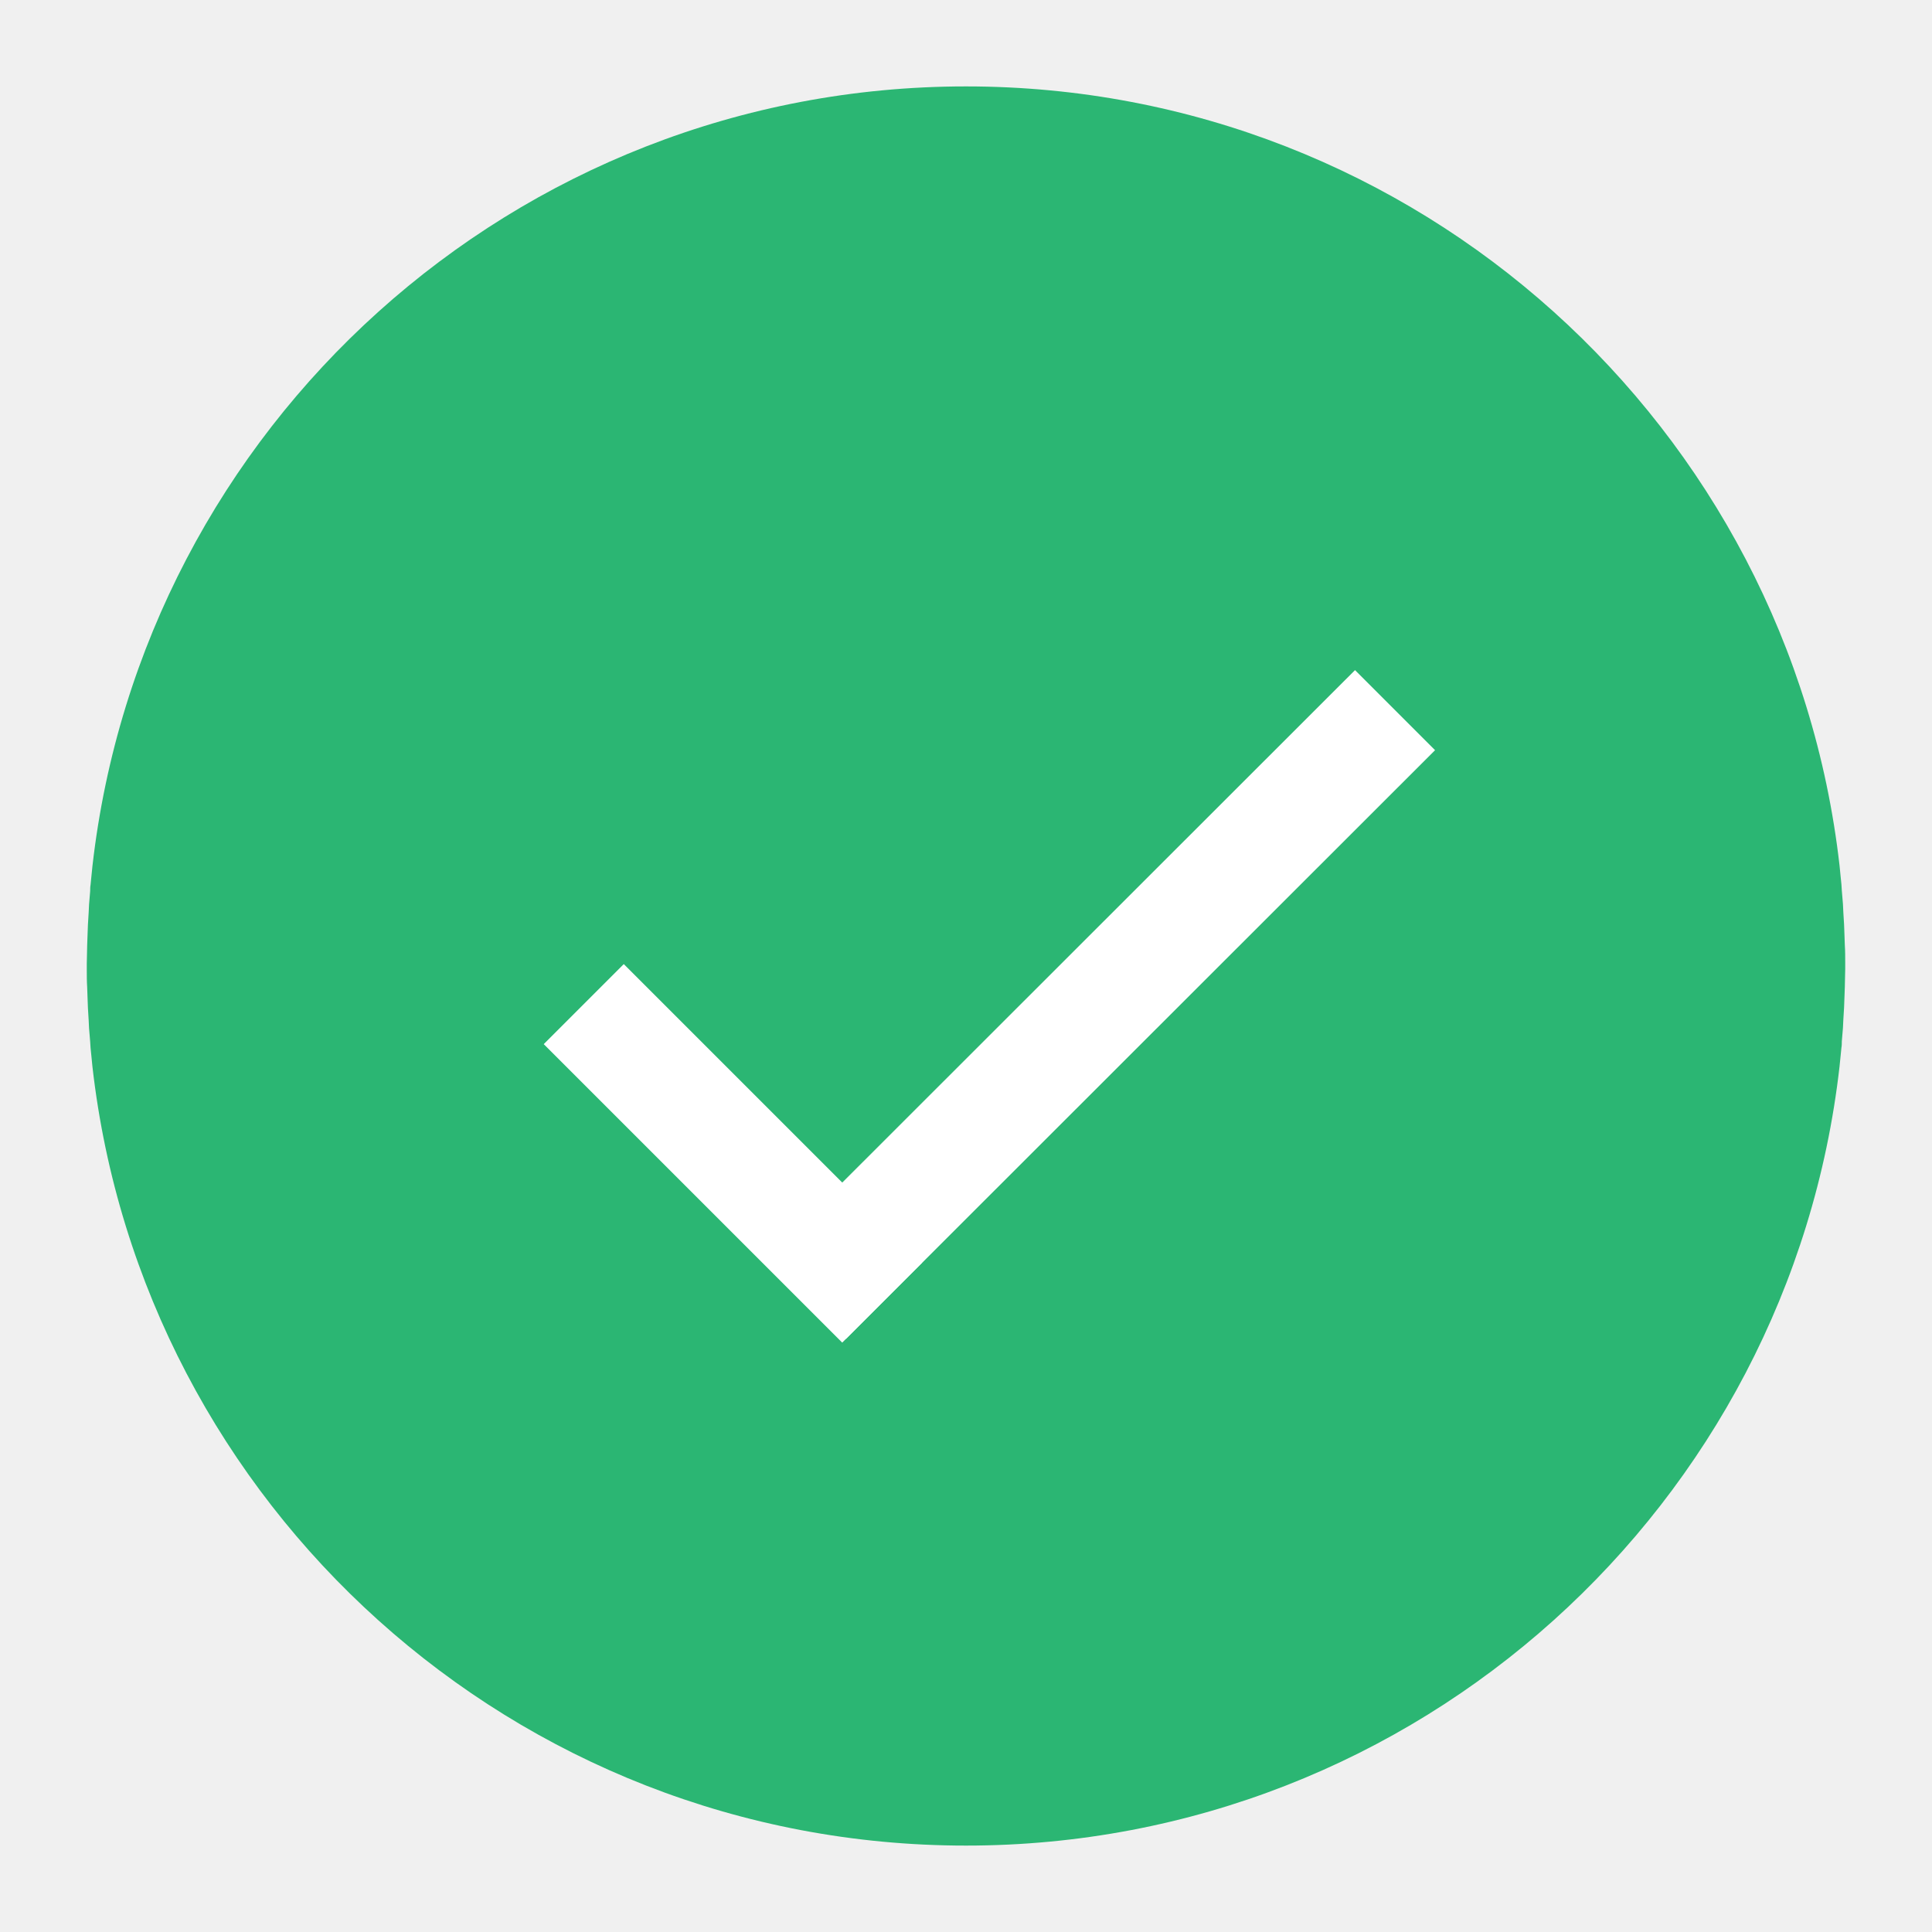
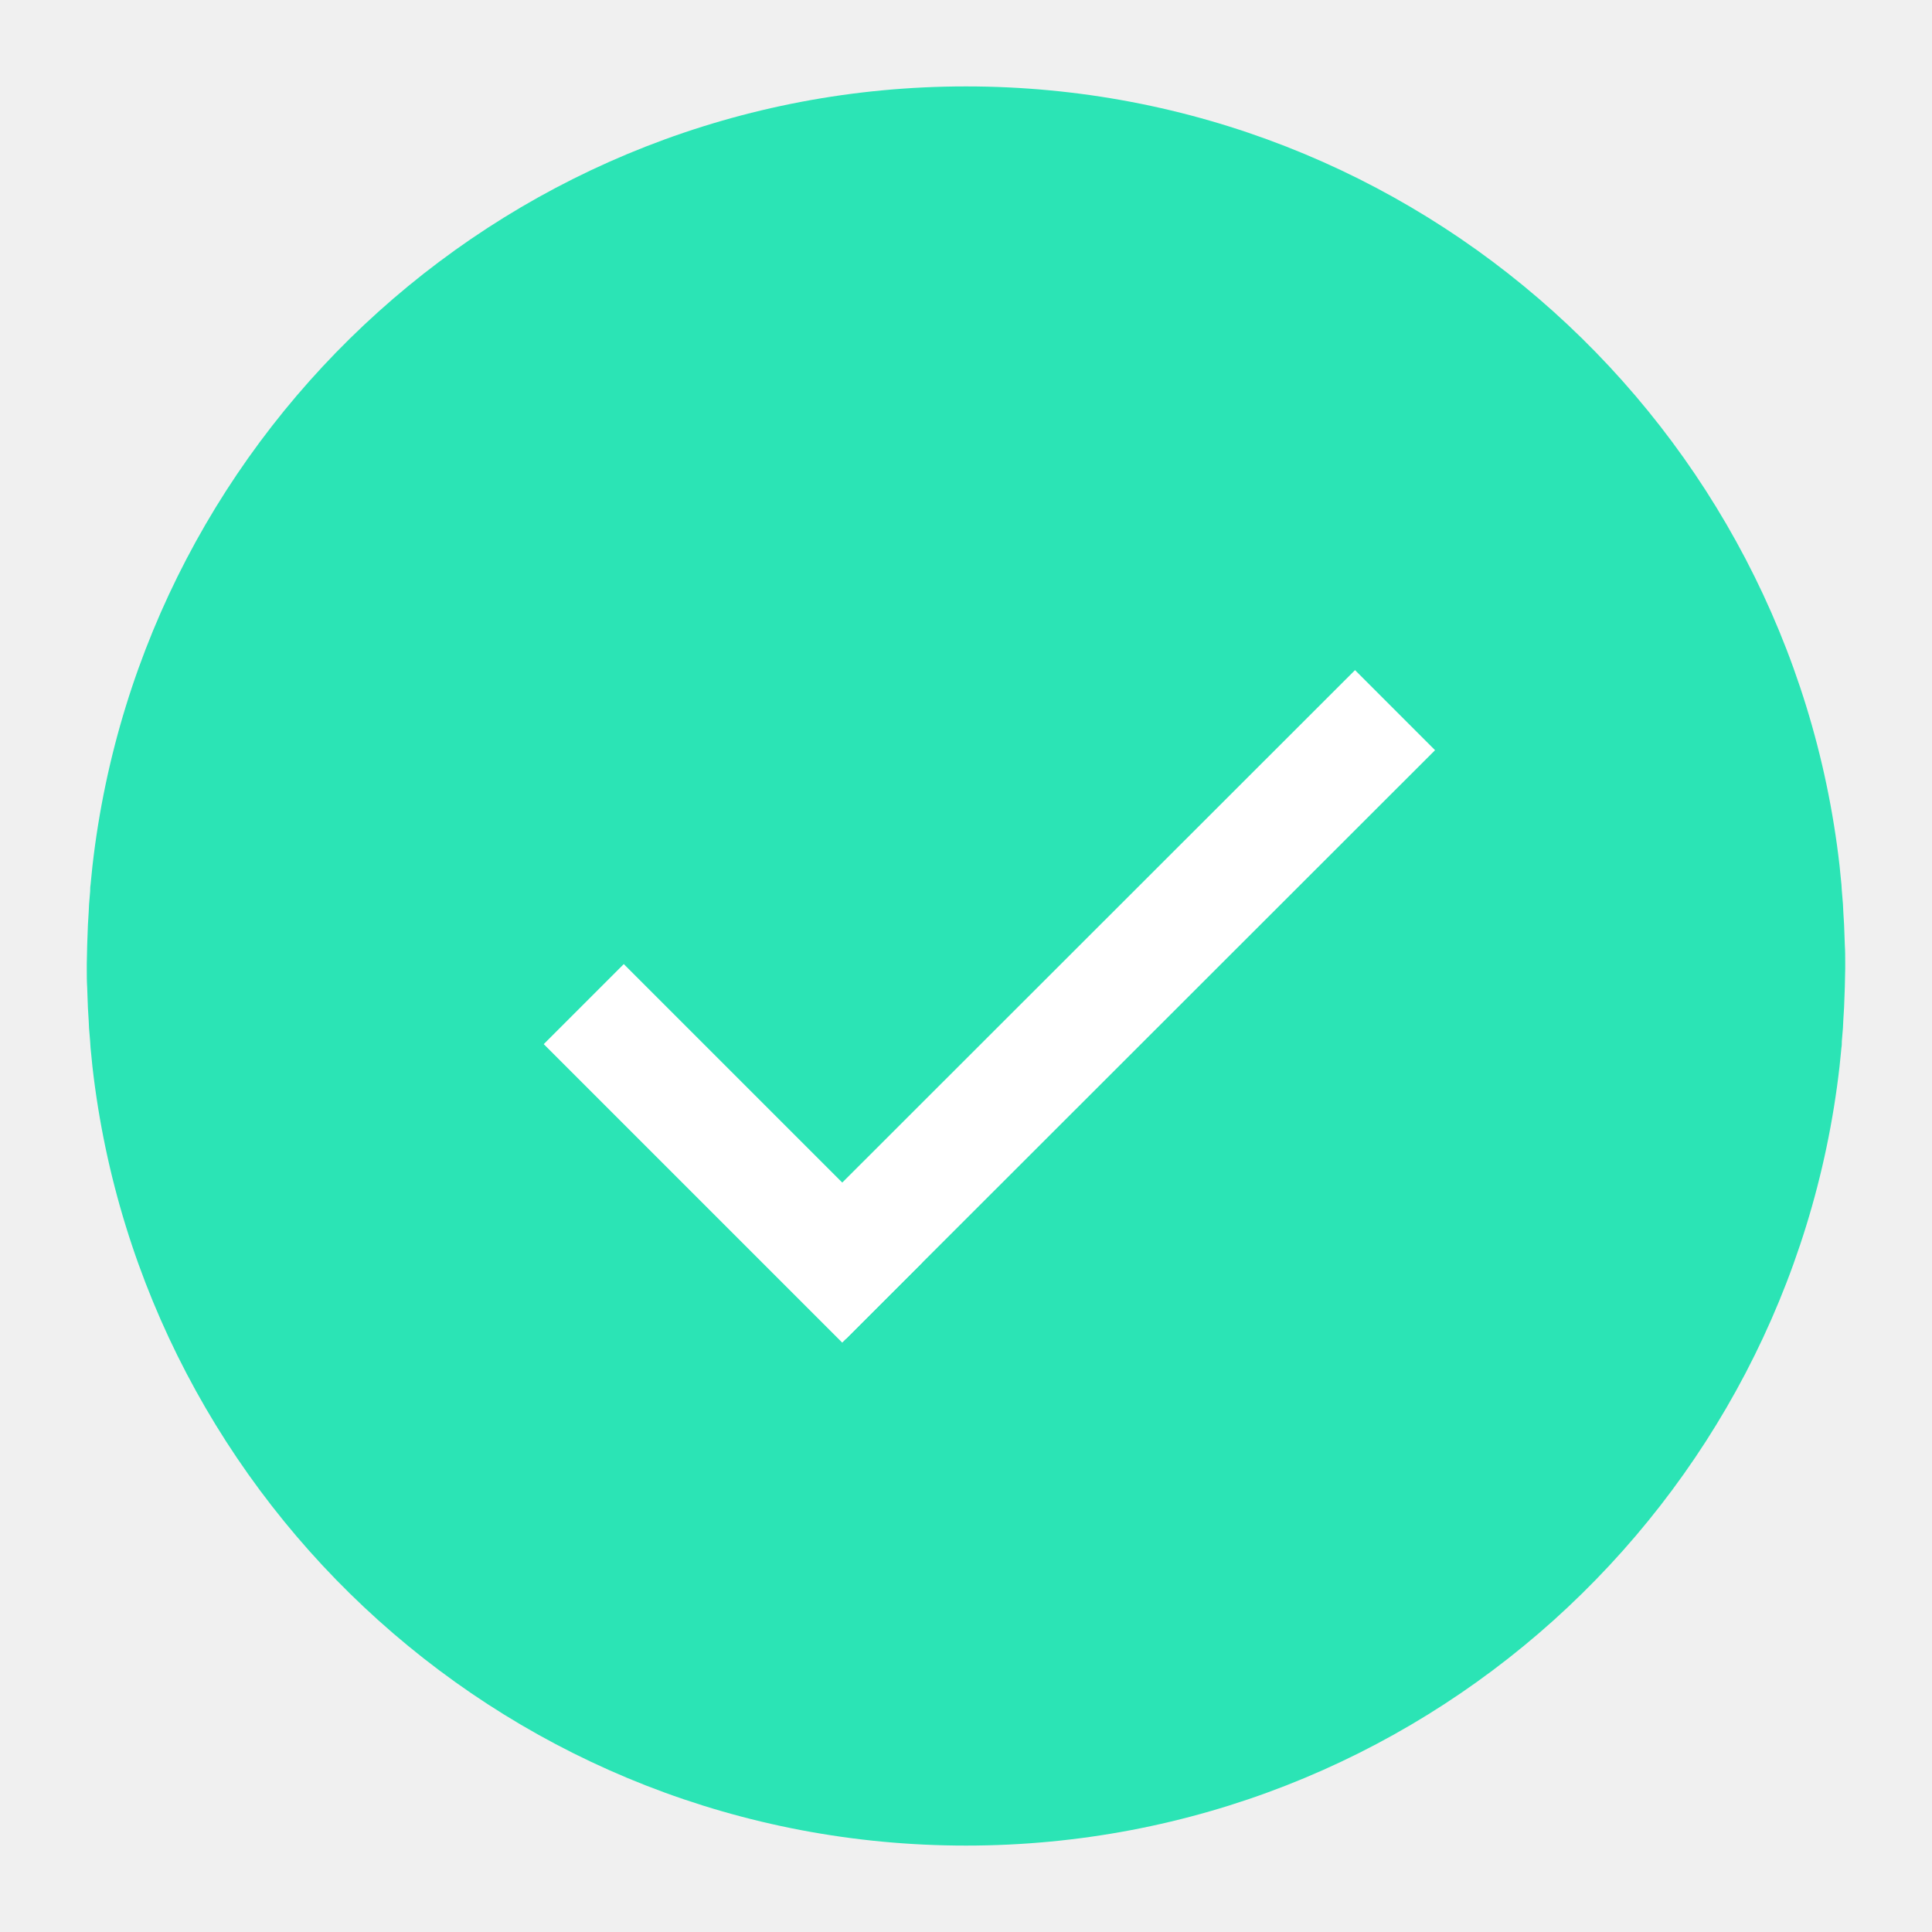
<svg xmlns="http://www.w3.org/2000/svg" id="Layer_1" style="enable-background:new 0 0 512 512;" version="1.1" viewBox="0 0 512 512" xml:space="preserve">
  <style type="text/css">
- 	.st0{fill:#2BB673;}
+ 	.st0{fill:#2be4b5;}
	.st1{fill:none;stroke:#FFFFFF;stroke-width:30;stroke-miterlimit:10;}
</style>
  <path class="st0" d="M489,255.9c0-0.2,0-0.5,0-0.7c0-1.6,0-3.2-0.1-4.7c0-0.9-0.1-1.8-0.1-2.8c0-0.9-0.1-1.8-0.1-2.7  c-0.1-1.1-0.1-2.2-0.2-3.3c0-0.7-0.1-1.4-0.1-2.1c-0.1-1.2-0.2-2.4-0.3-3.6c0-0.5-0.1-1.1-0.1-1.6c-0.1-1.3-0.3-2.6-0.4-4  c0-0.3-0.1-0.7-0.1-1C474.3,113.2,375.7,22.9,256,22.9S37.7,113.2,24.5,229.5c0,0.3-0.1,0.7-0.1,1c-0.1,1.3-0.3,2.6-0.4,4  c-0.1,0.5-0.1,1.1-0.1,1.6c-0.1,1.2-0.2,2.4-0.3,3.6c0,0.7-0.1,1.4-0.1,2.1c-0.1,1.1-0.1,2.2-0.2,3.3c0,0.9-0.1,1.8-0.1,2.7  c0,0.9-0.1,1.8-0.1,2.8c0,1.6-0.1,3.2-0.1,4.7c0,0.2,0,0.5,0,0.7c0,0,0,0,0,0.1s0,0,0,0.1c0,0.2,0,0.5,0,0.7c0,1.6,0,3.2,0.1,4.7  c0,0.9,0.1,1.8,0.1,2.8c0,0.9,0.1,1.8,0.1,2.7c0.1,1.1,0.1,2.2,0.2,3.3c0,0.7,0.1,1.4,0.1,2.1c0.1,1.2,0.2,2.4,0.3,3.6  c0,0.5,0.1,1.1,0.1,1.6c0.1,1.3,0.3,2.6,0.4,4c0,0.3,0.1,0.7,0.1,1C37.7,398.8,136.3,489.1,256,489.1s218.3-90.3,231.5-206.5  c0-0.3,0.1-0.7,0.1-1c0.1-1.3,0.3-2.6,0.4-4c0.1-0.5,0.1-1.1,0.1-1.6c0.1-1.2,0.2-2.4,0.3-3.6c0-0.7,0.1-1.4,0.1-2.1  c0.1-1.1,0.1-2.2,0.2-3.3c0-0.9,0.1-1.8,0.1-2.7c0-0.9,0.1-1.8,0.1-2.8c0-1.6,0.1-3.2,0.1-4.7c0-0.2,0-0.5,0-0.7  C489,256,489,256,489,255.9C489,256,489,256,489,255.9z" id="XMLID_3_" />
  <g id="XMLID_1_">
    <line class="st1" id="XMLID_2_" x1="213.6" x2="369.7" y1="344.2" y2="188.2" />
    <line class="st1" id="XMLID_4_" x1="233.8" x2="154.7" y1="345.2" y2="266.1" />
  </g>
</svg>
